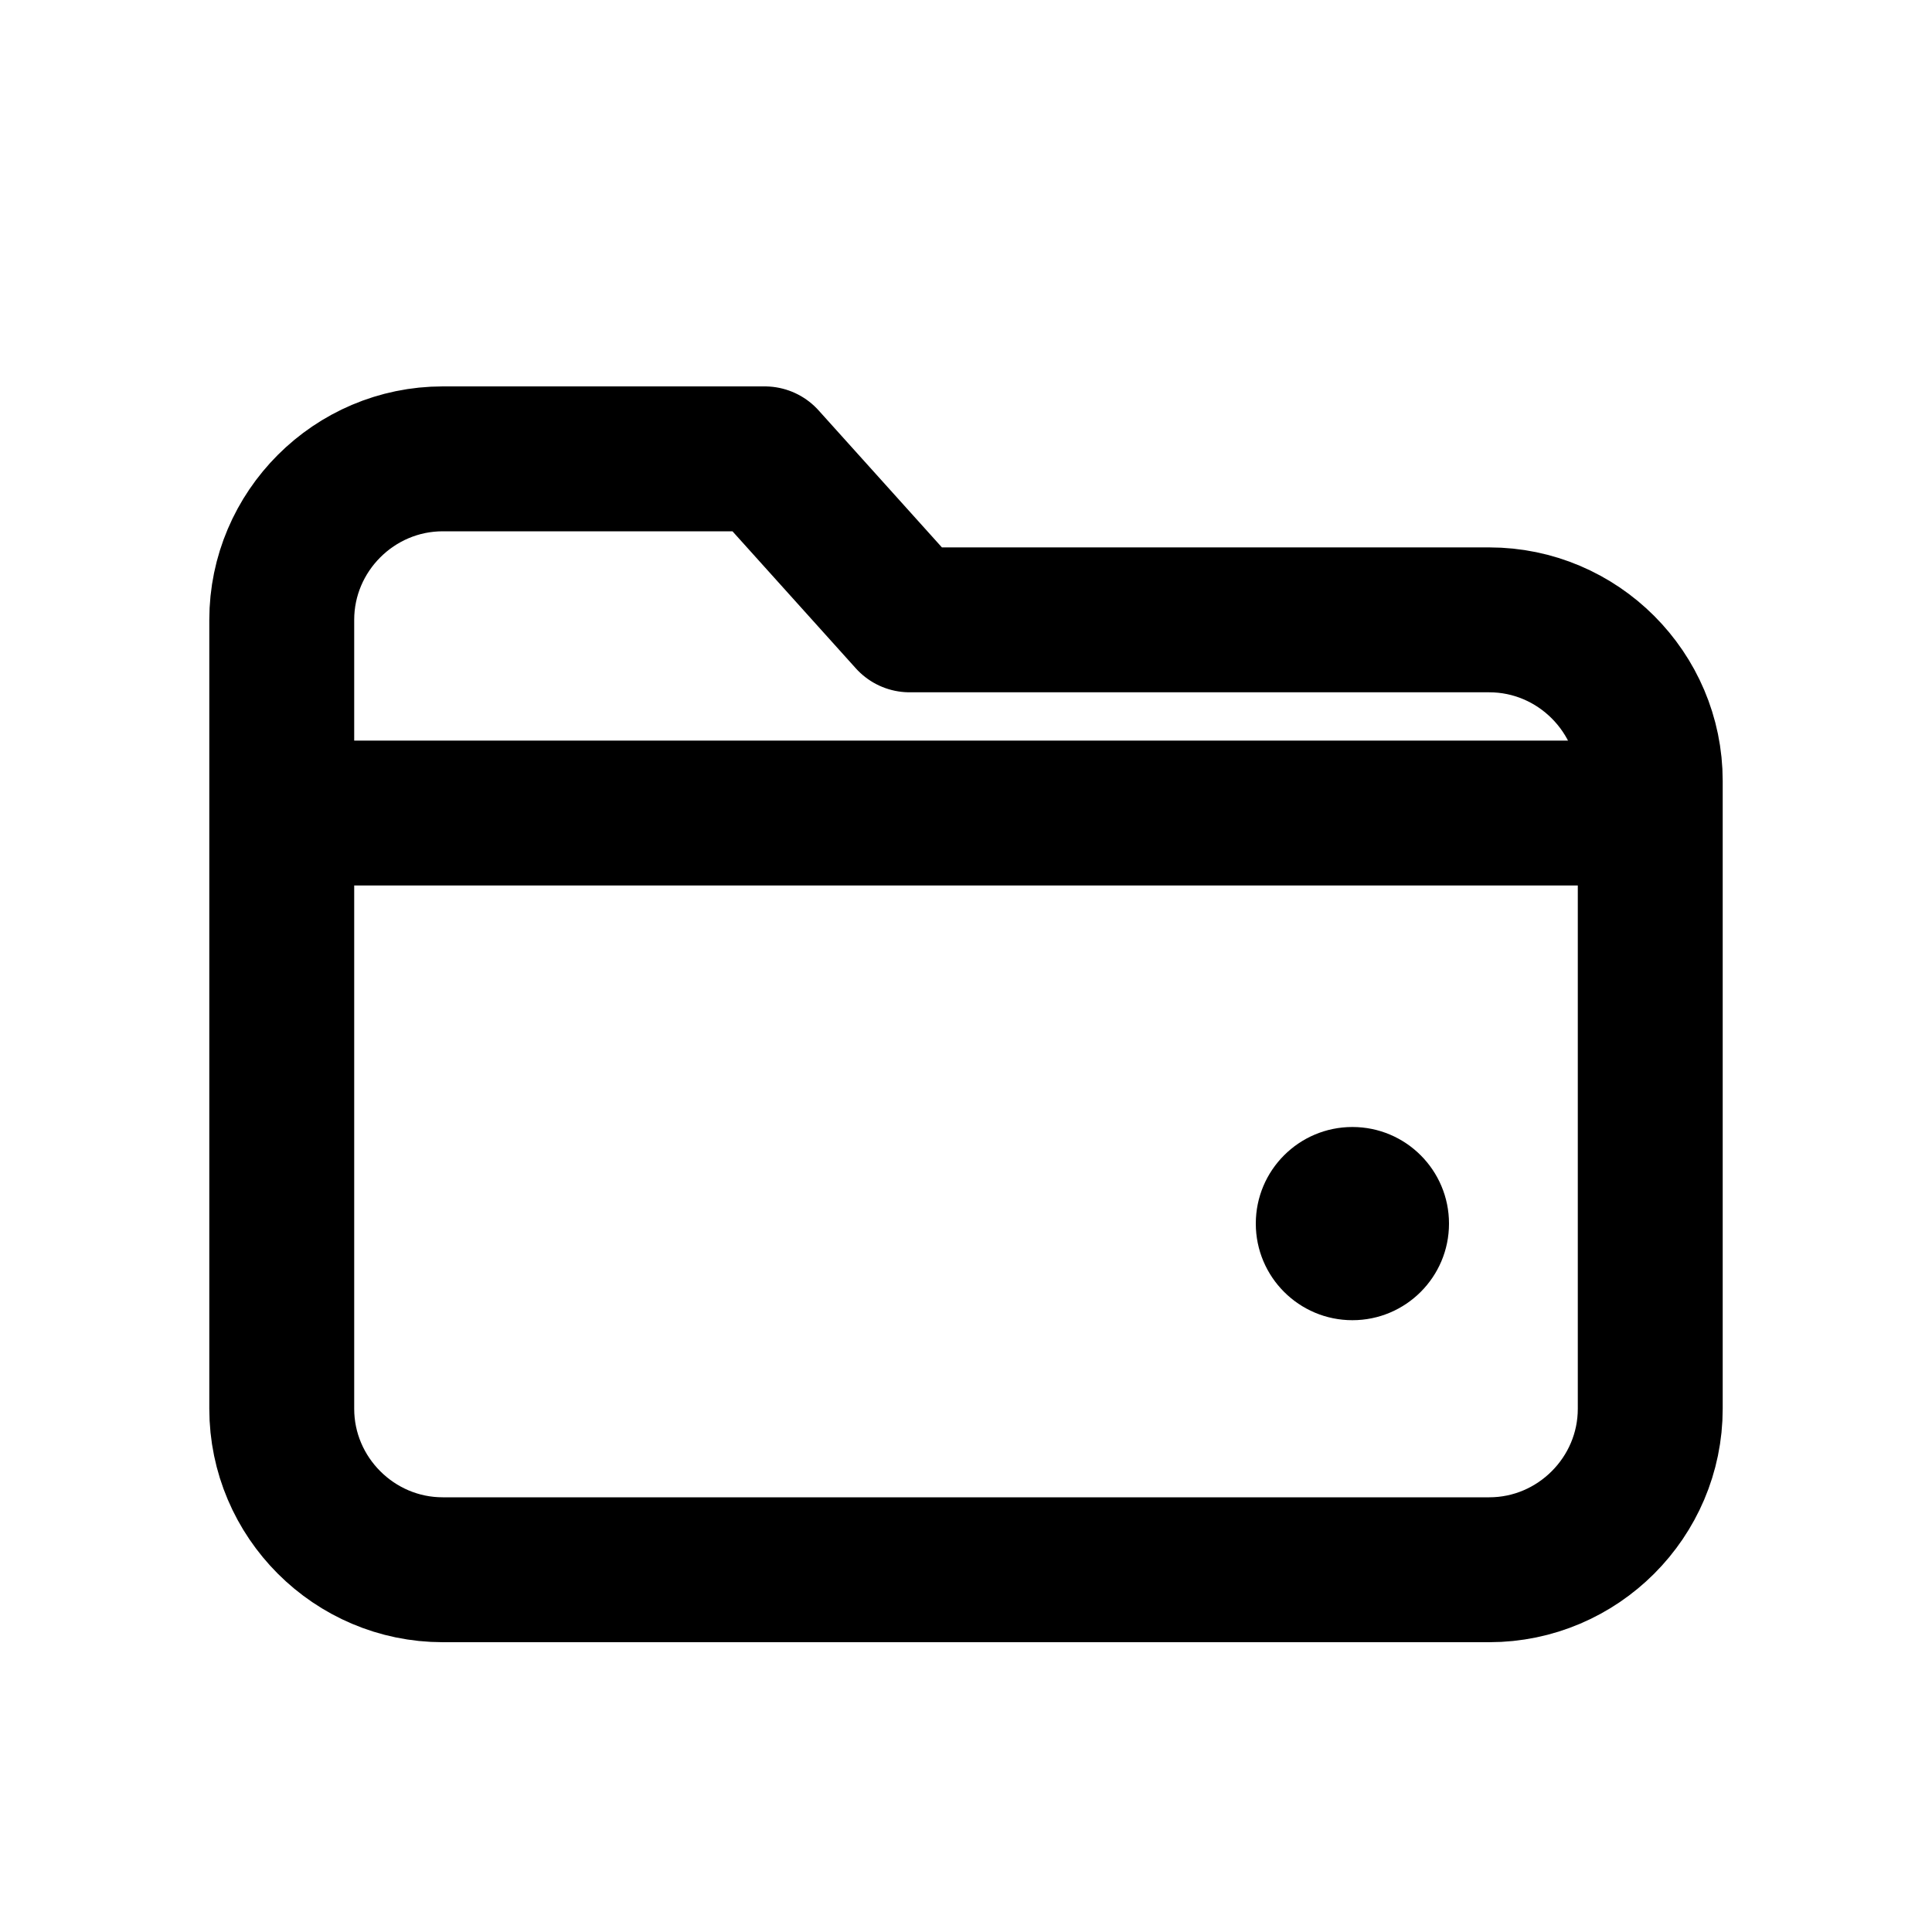
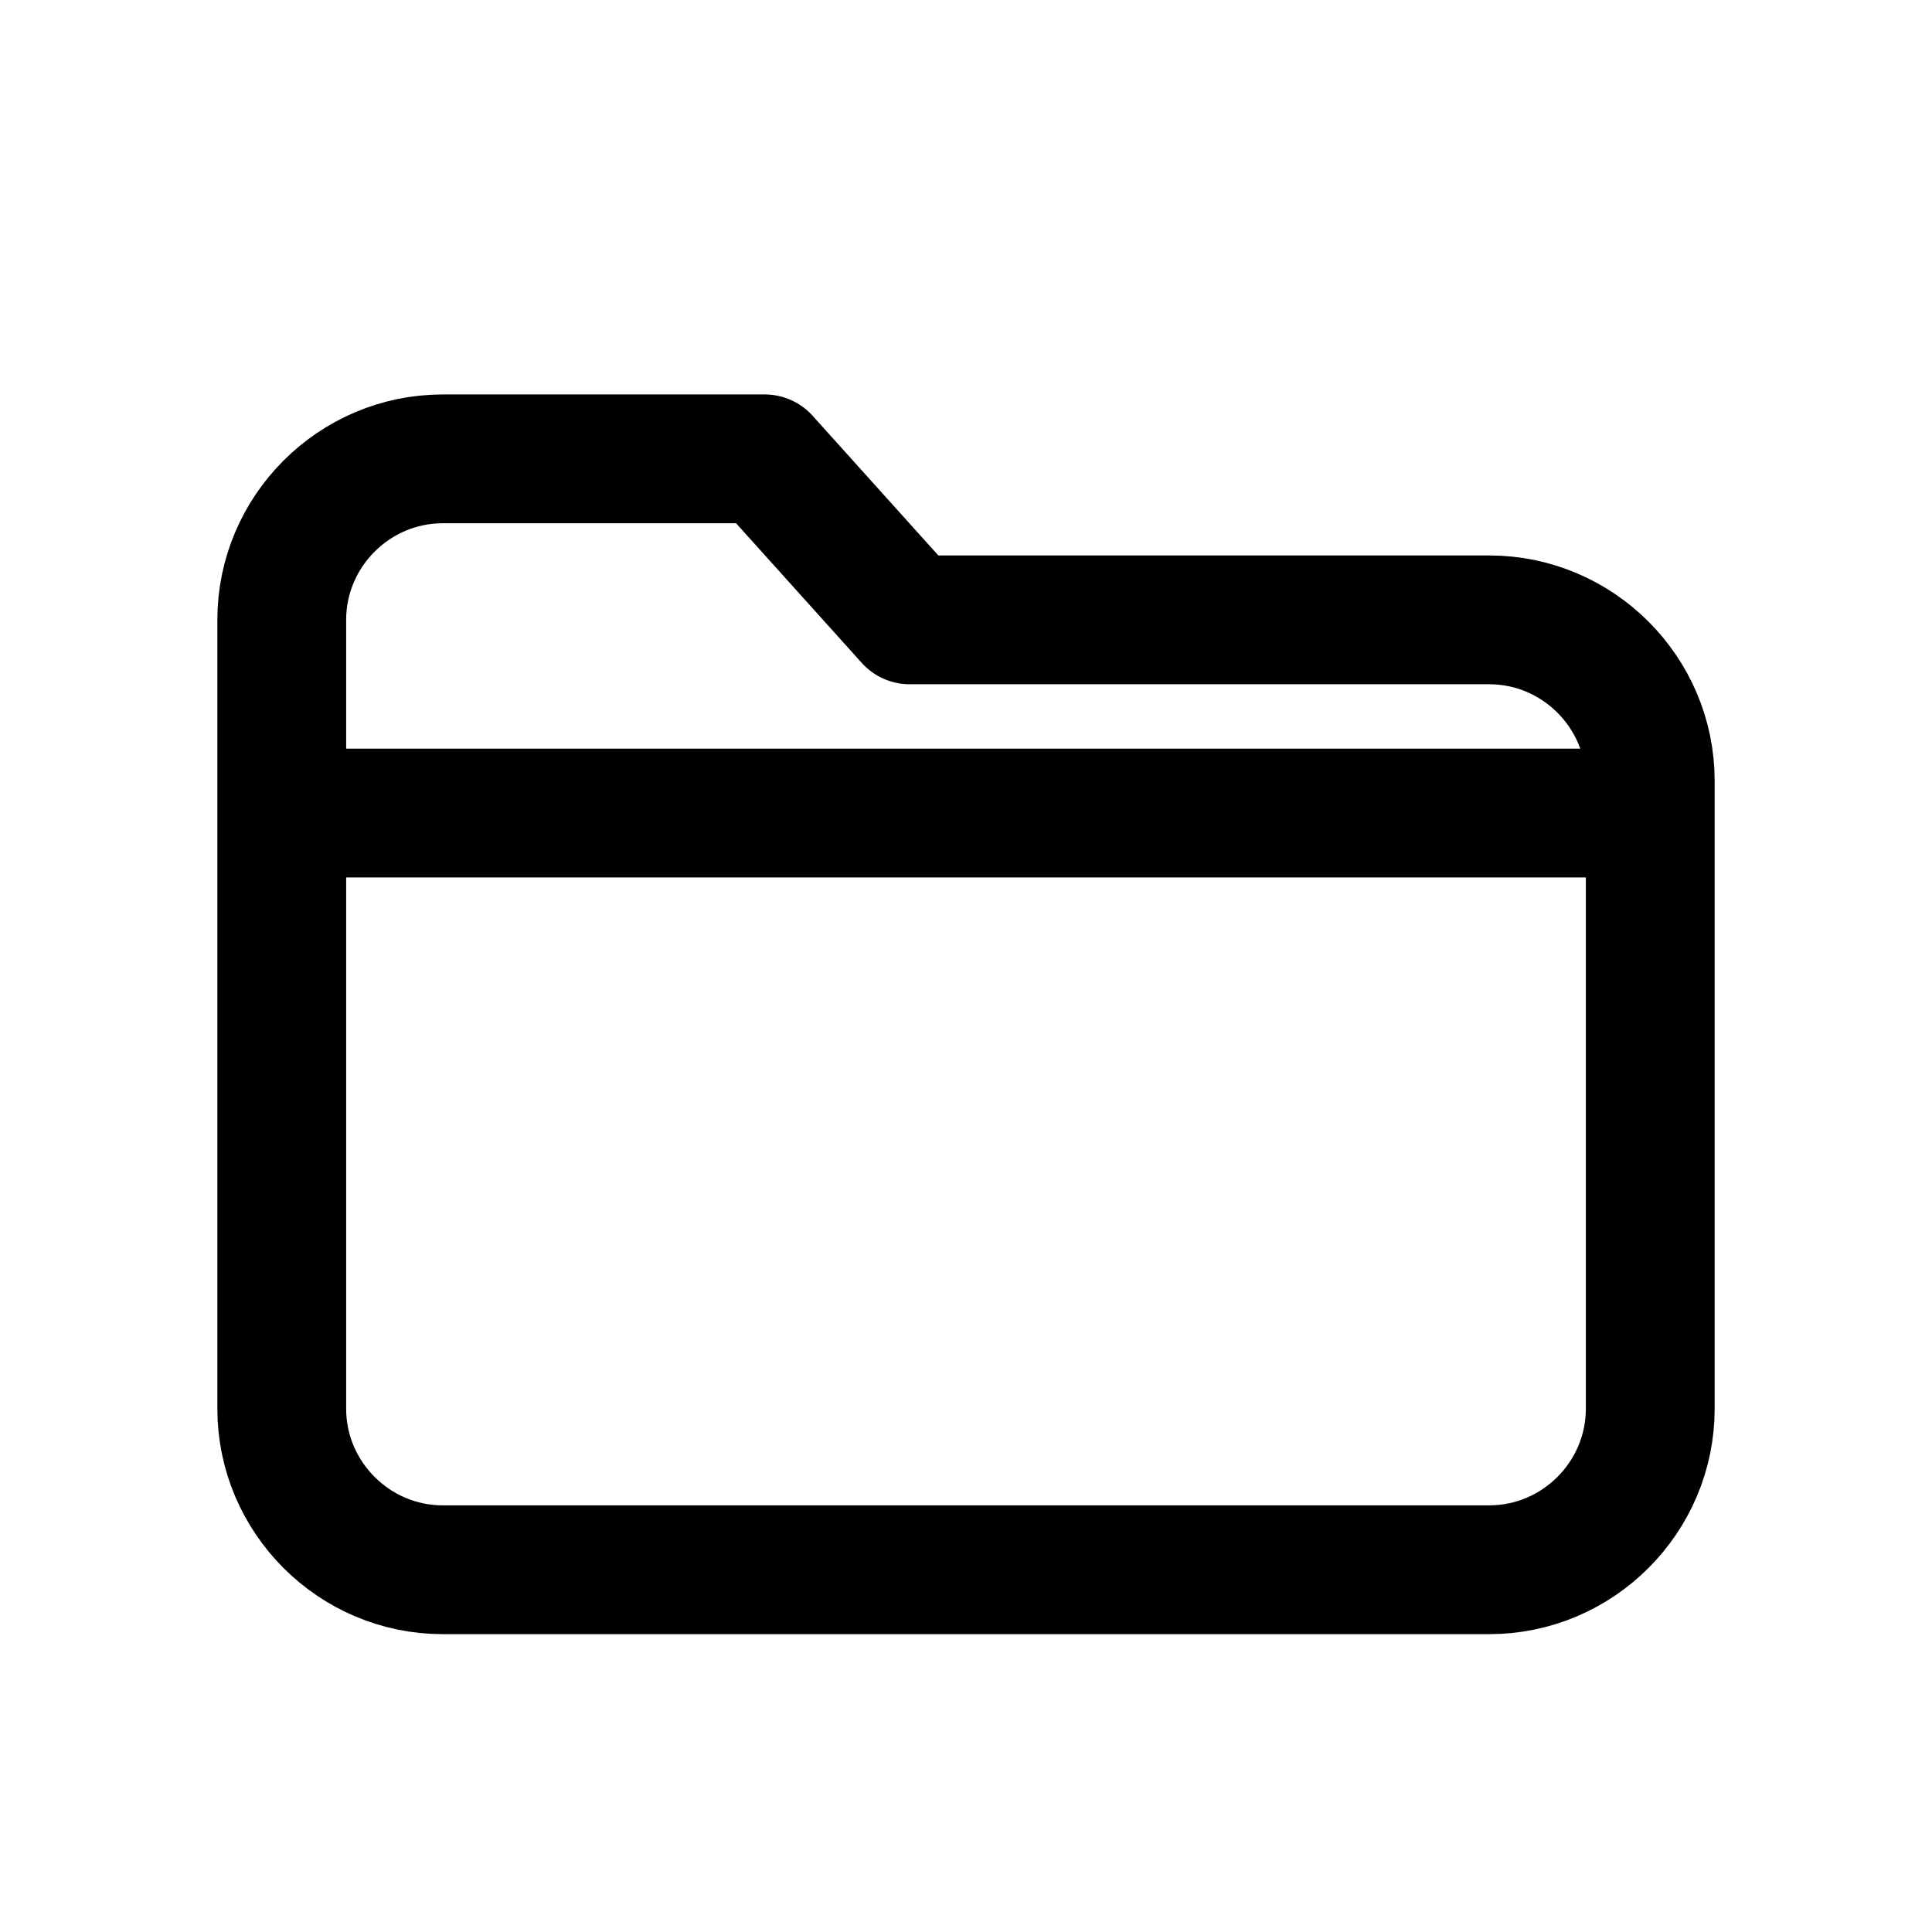
- <svg xmlns="http://www.w3.org/2000/svg" width="24" height="24" viewBox="0 0 24 24" fill="none" stroke="currentColor" stroke-width="1.8" stroke-linecap="round" stroke-linejoin="round">
+ <svg xmlns="http://www.w3.org/2000/svg" width="24" height="24" viewBox="0 0 24 24" fill="none" stroke="currentColor" stroke-width="1.6" stroke-linecap="round" stroke-linejoin="round">
  <path d="M3.5 7.7c0-1.1.9-2 2-2h4l1.8 2H18.5c1.1 0 2 .9 2 2v7.8c0 1.1-.9 2-2 2h-13c-1.1 0-2-.9-2-2V7.7Z" />
  <path d="M3.8 10.1h16.4" />
-   <circle cx="16.8" cy="15.2" r="1.2" fill="currentColor" stroke="none" />
</svg>
